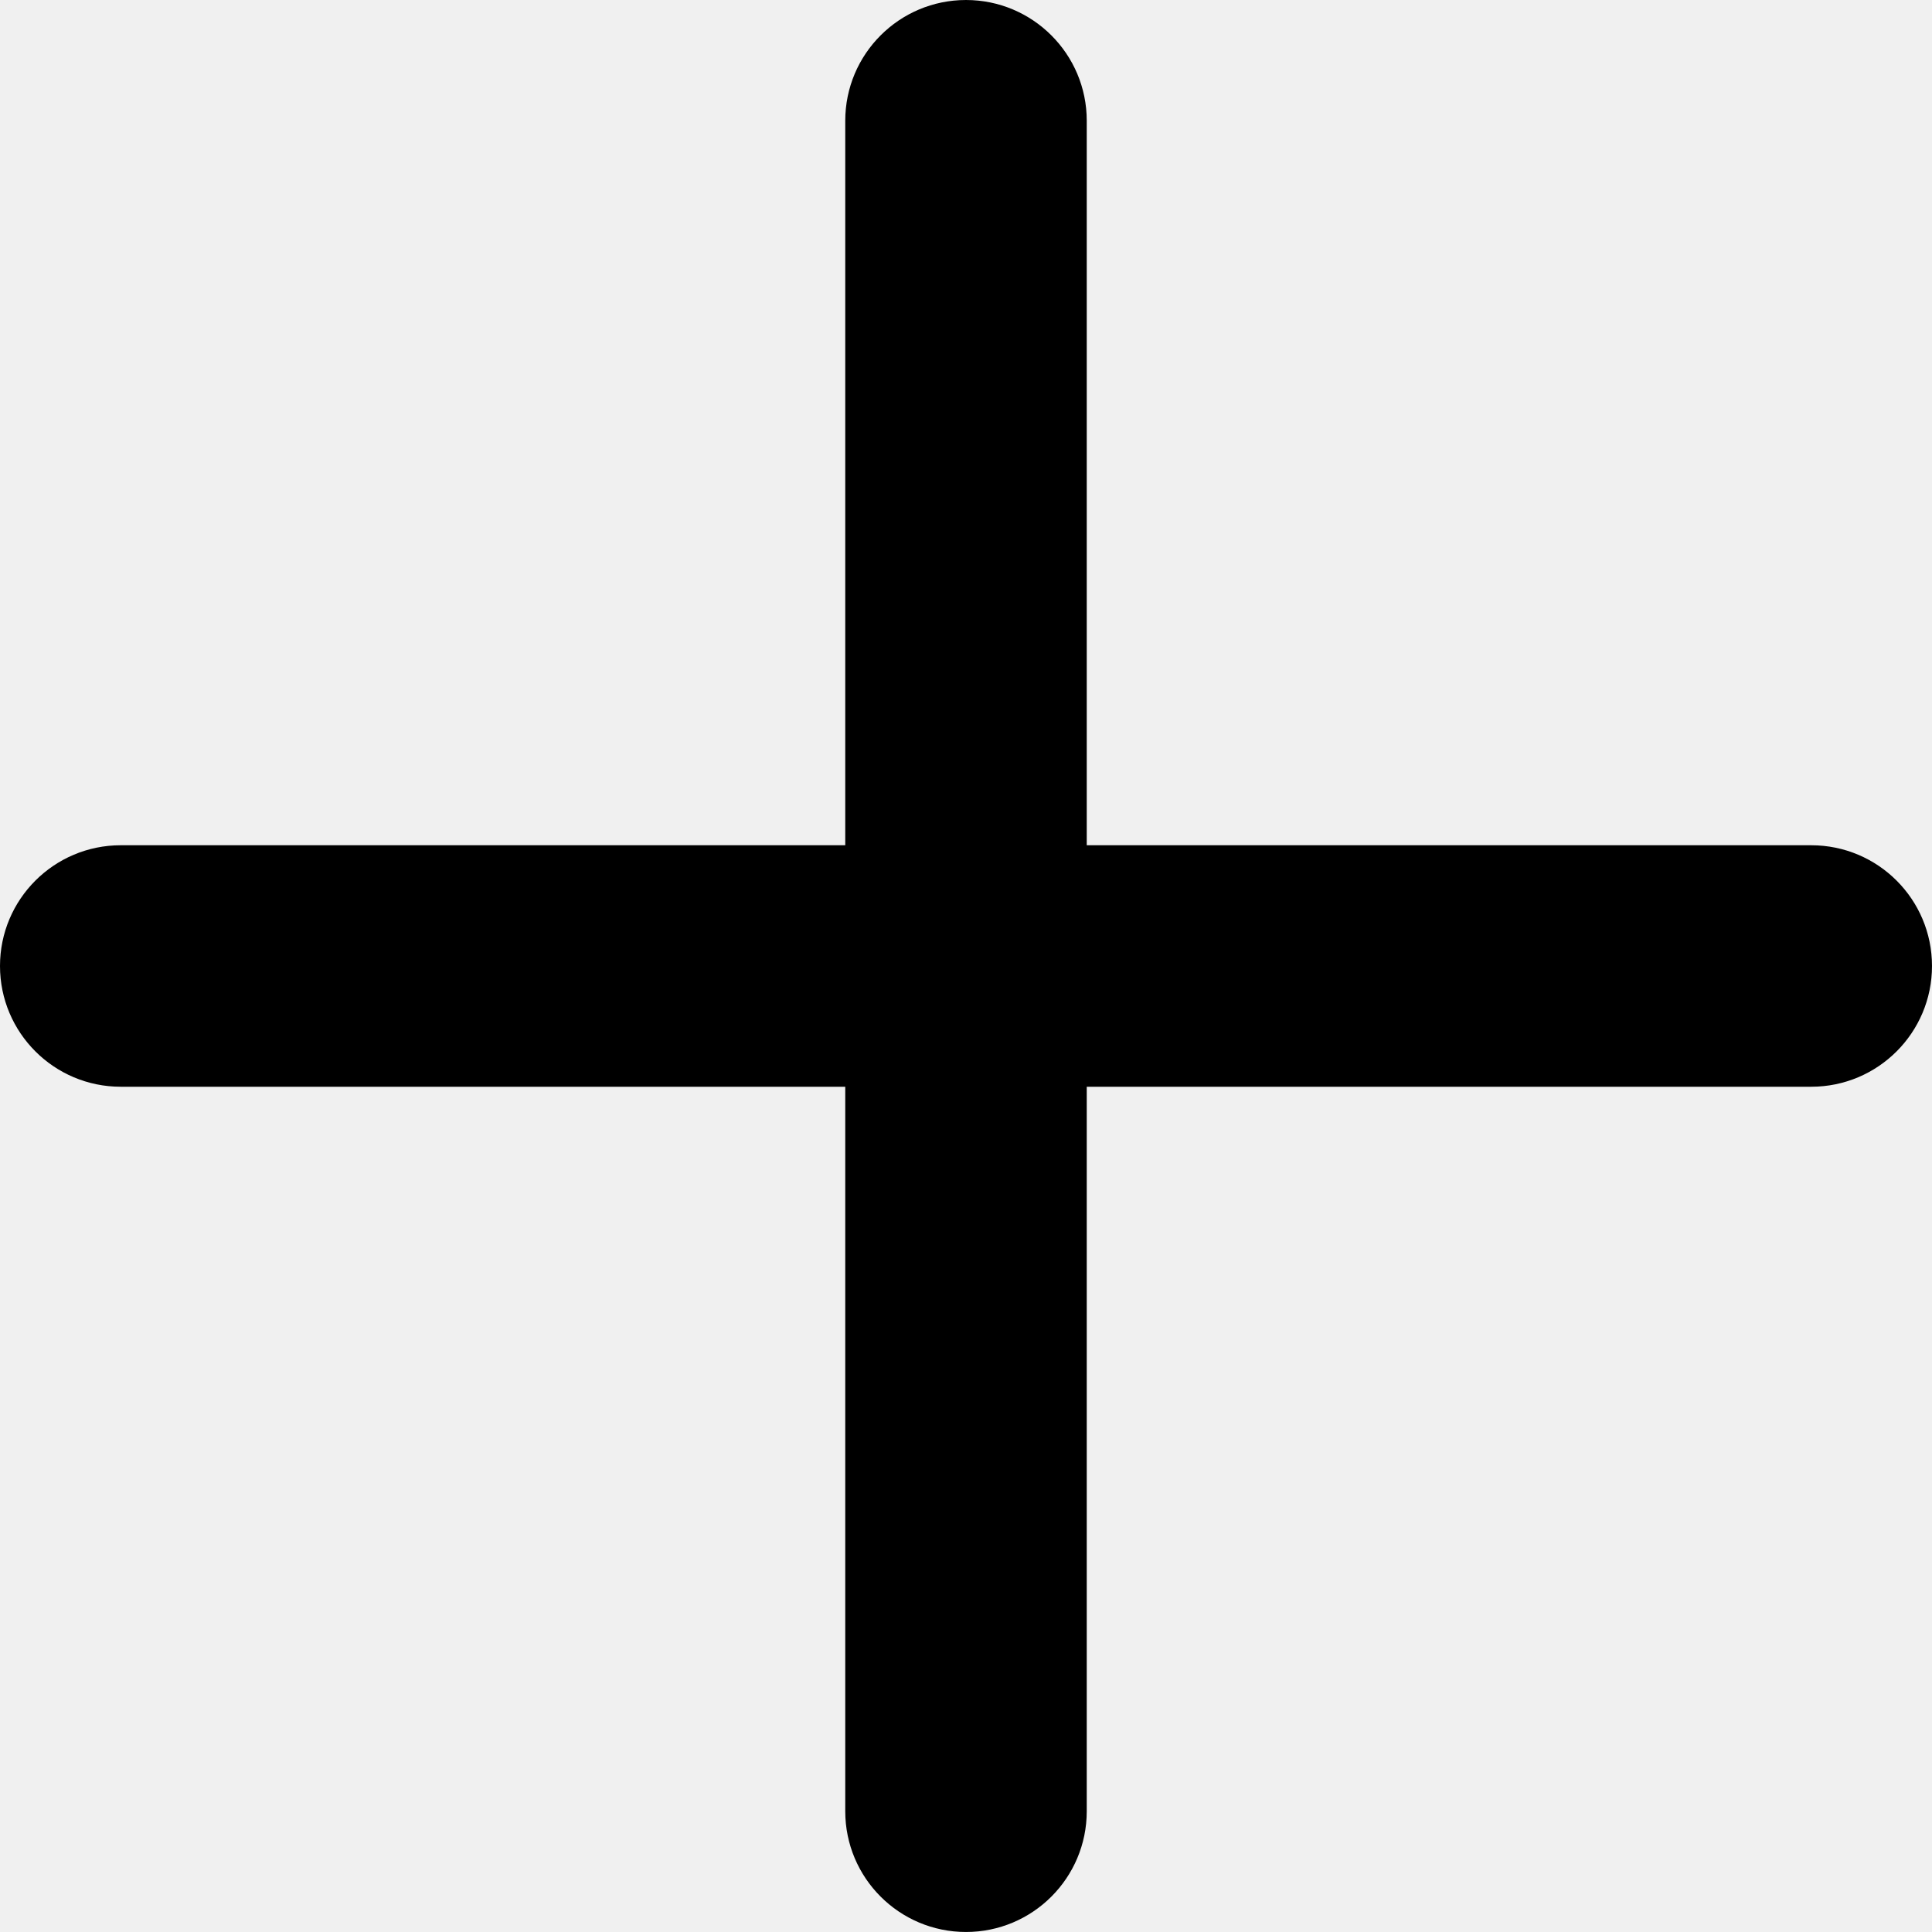
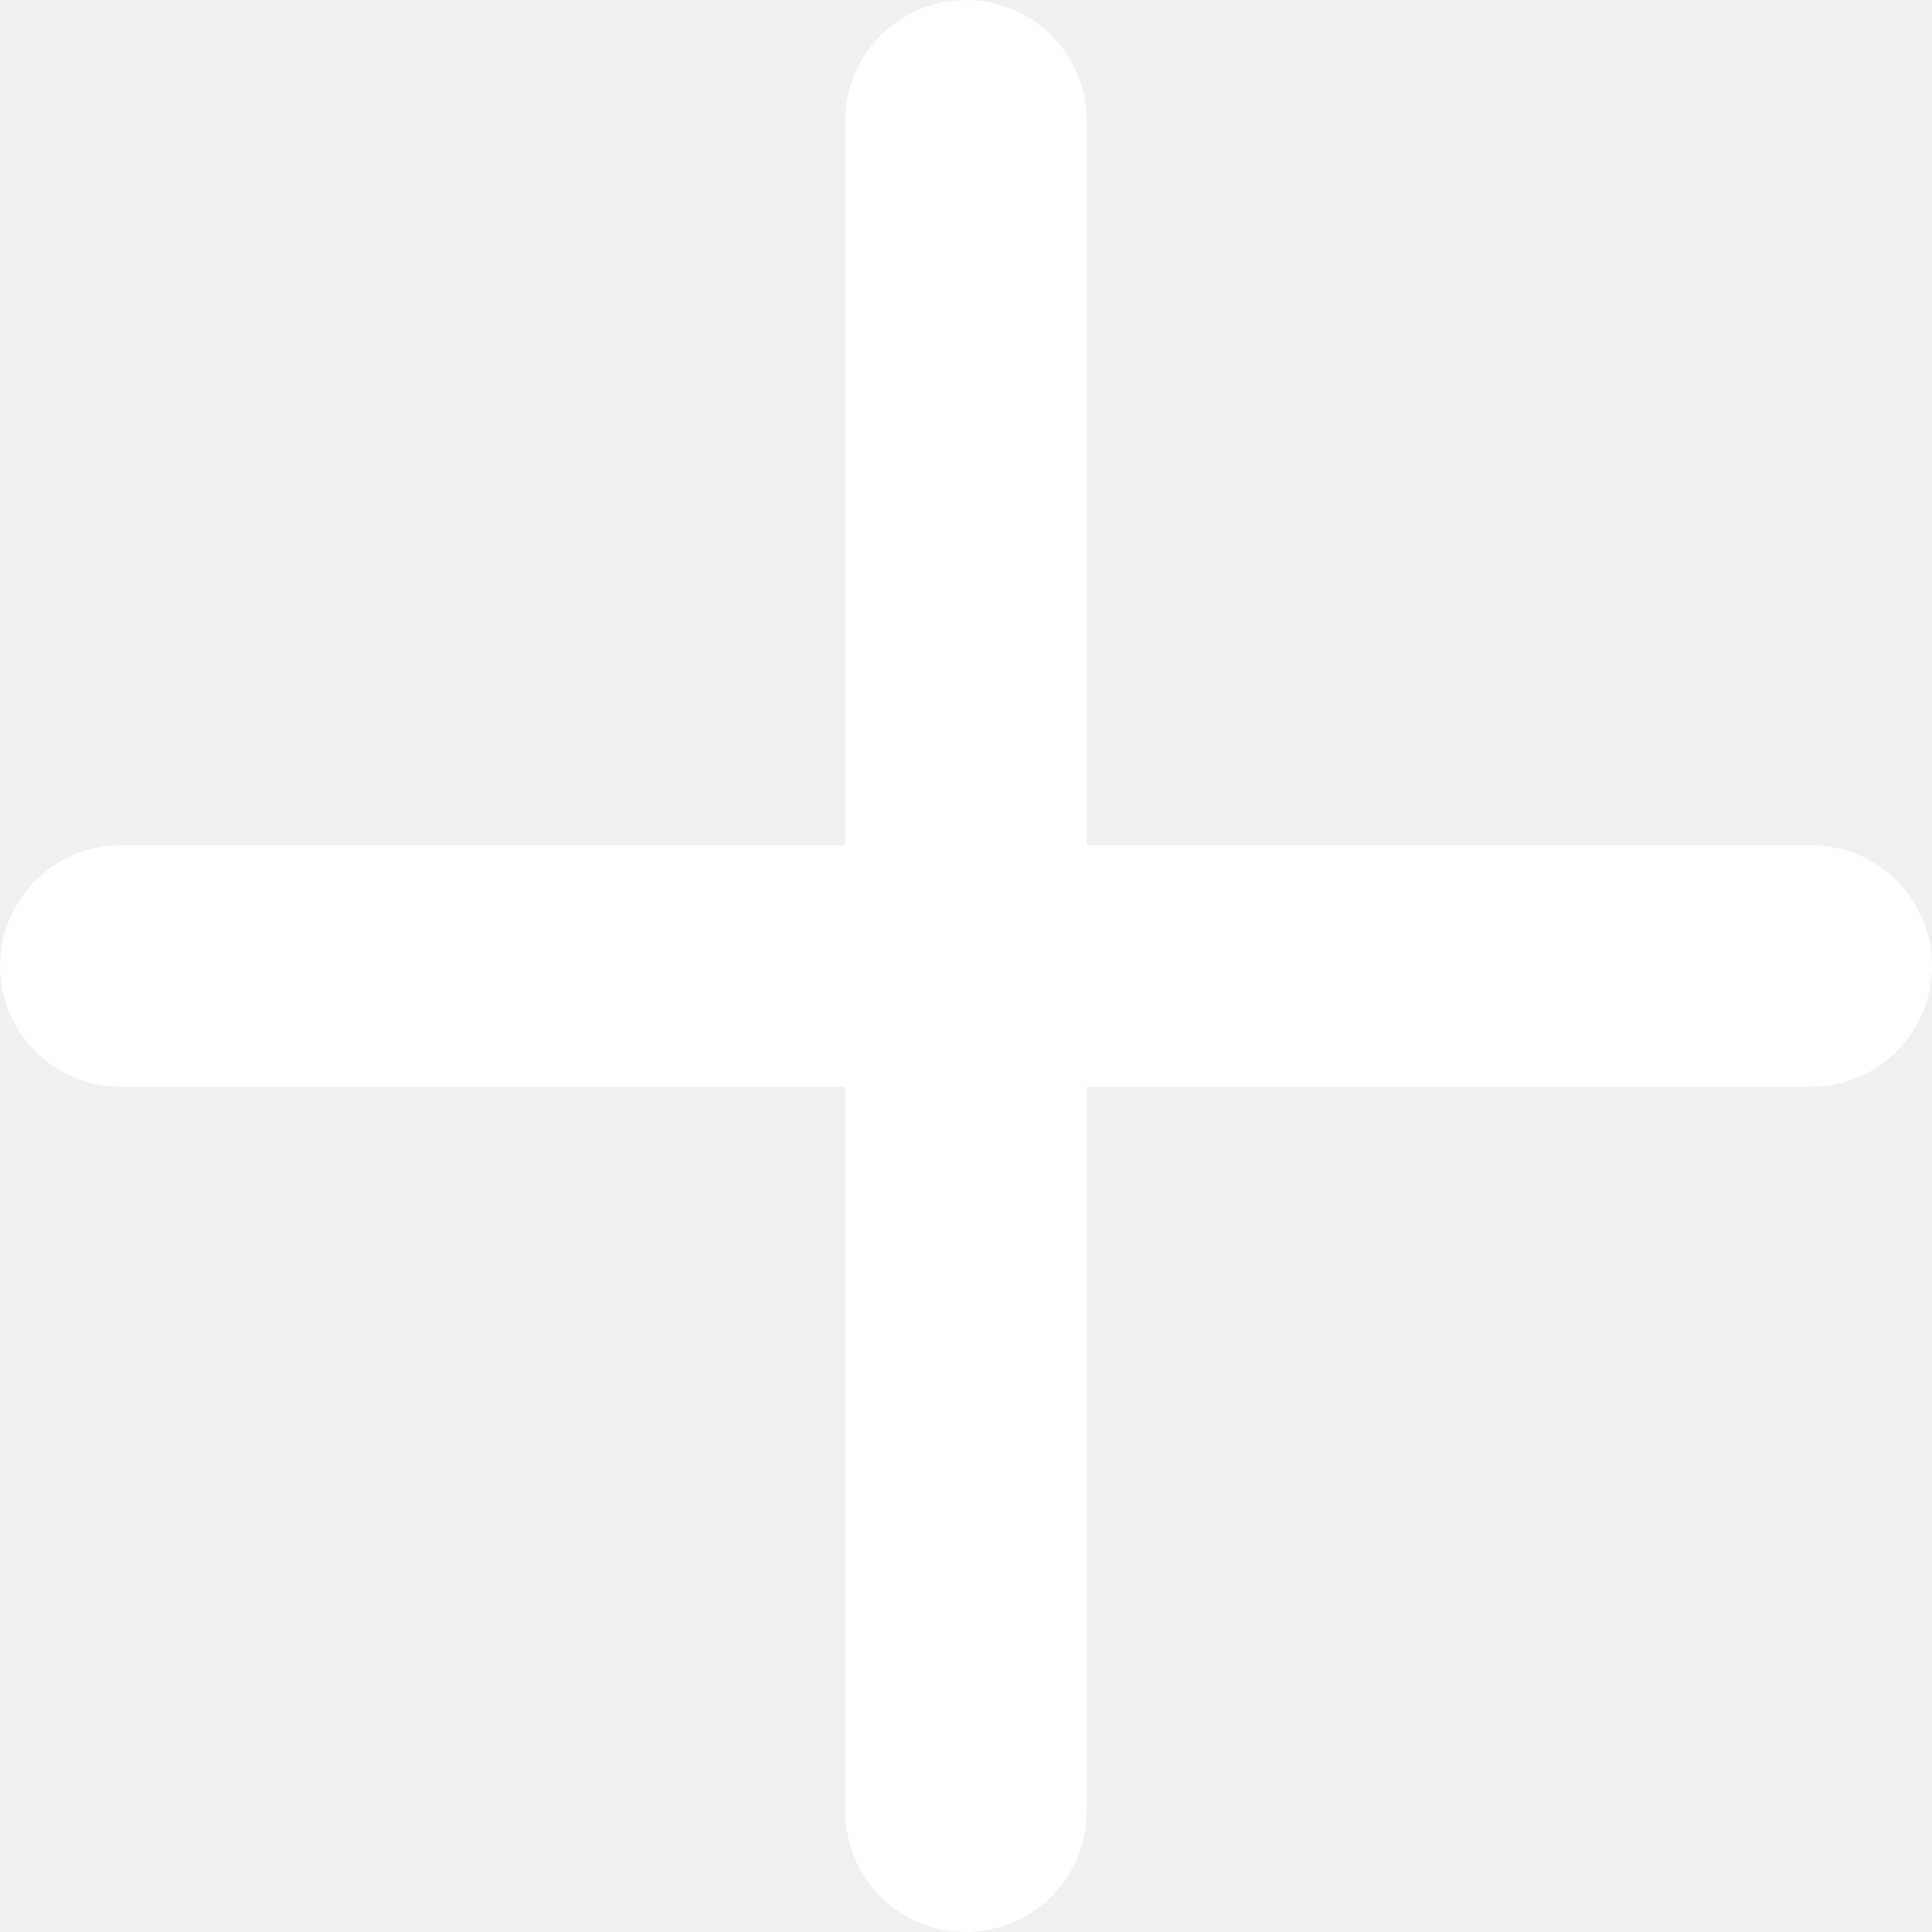
<svg xmlns="http://www.w3.org/2000/svg" version="1.1" id="Capa_1" x="0px" y="0px" viewBox="0 0 286.376 286.376" style="enable-background:new 0 0 286.376 286.376;" xml:space="preserve">
  <g id="Add">
-     <path style="fill-rule:evenodd;clip-rule:evenodd;" d="M268.477,125.29H161.086V17.899c0-9.885-8.013-17.898-17.898-17.898   s-17.898,8.013-17.898,17.898v107.39H17.9c-9.885,0-17.9,8.013-17.9,17.898c0,9.885,8.015,17.898,17.9,17.898h107.39v107.39   c0,9.885,8.013,17.898,17.898,17.898s17.898-8.013,17.898-17.898v-107.39h107.391c9.885,0,17.898-8.014,17.898-17.898   C286.376,133.303,278.362,125.29,268.477,125.29z" />
+     <path fill="#fff" style="fill-rule:evenodd;clip-rule:evenodd;" d="M268.477,125.29H161.086V17.899c0-9.885-8.013-17.898-17.898-17.898   s-17.898,8.013-17.898,17.898v107.39H17.9c-9.885,0-17.9,8.013-17.9,17.898c0,9.885,8.015,17.898,17.9,17.898h107.39v107.39   c0,9.885,8.013,17.898,17.898,17.898s17.898-8.013,17.898-17.898v-107.39h107.391c9.885,0,17.898-8.014,17.898-17.898   C286.376,133.303,278.362,125.29,268.477,125.29z" />
  </g>
  <g>
</g>
  <g>
</g>
  <g>
</g>
  <g>
</g>
  <g>
</g>
  <g>
</g>
  <g>
</g>
  <g>
</g>
  <g>
</g>
  <g>
</g>
  <g>
</g>
  <g>
</g>
  <g>
</g>
  <g>
</g>
  <g>
</g>
</svg>
